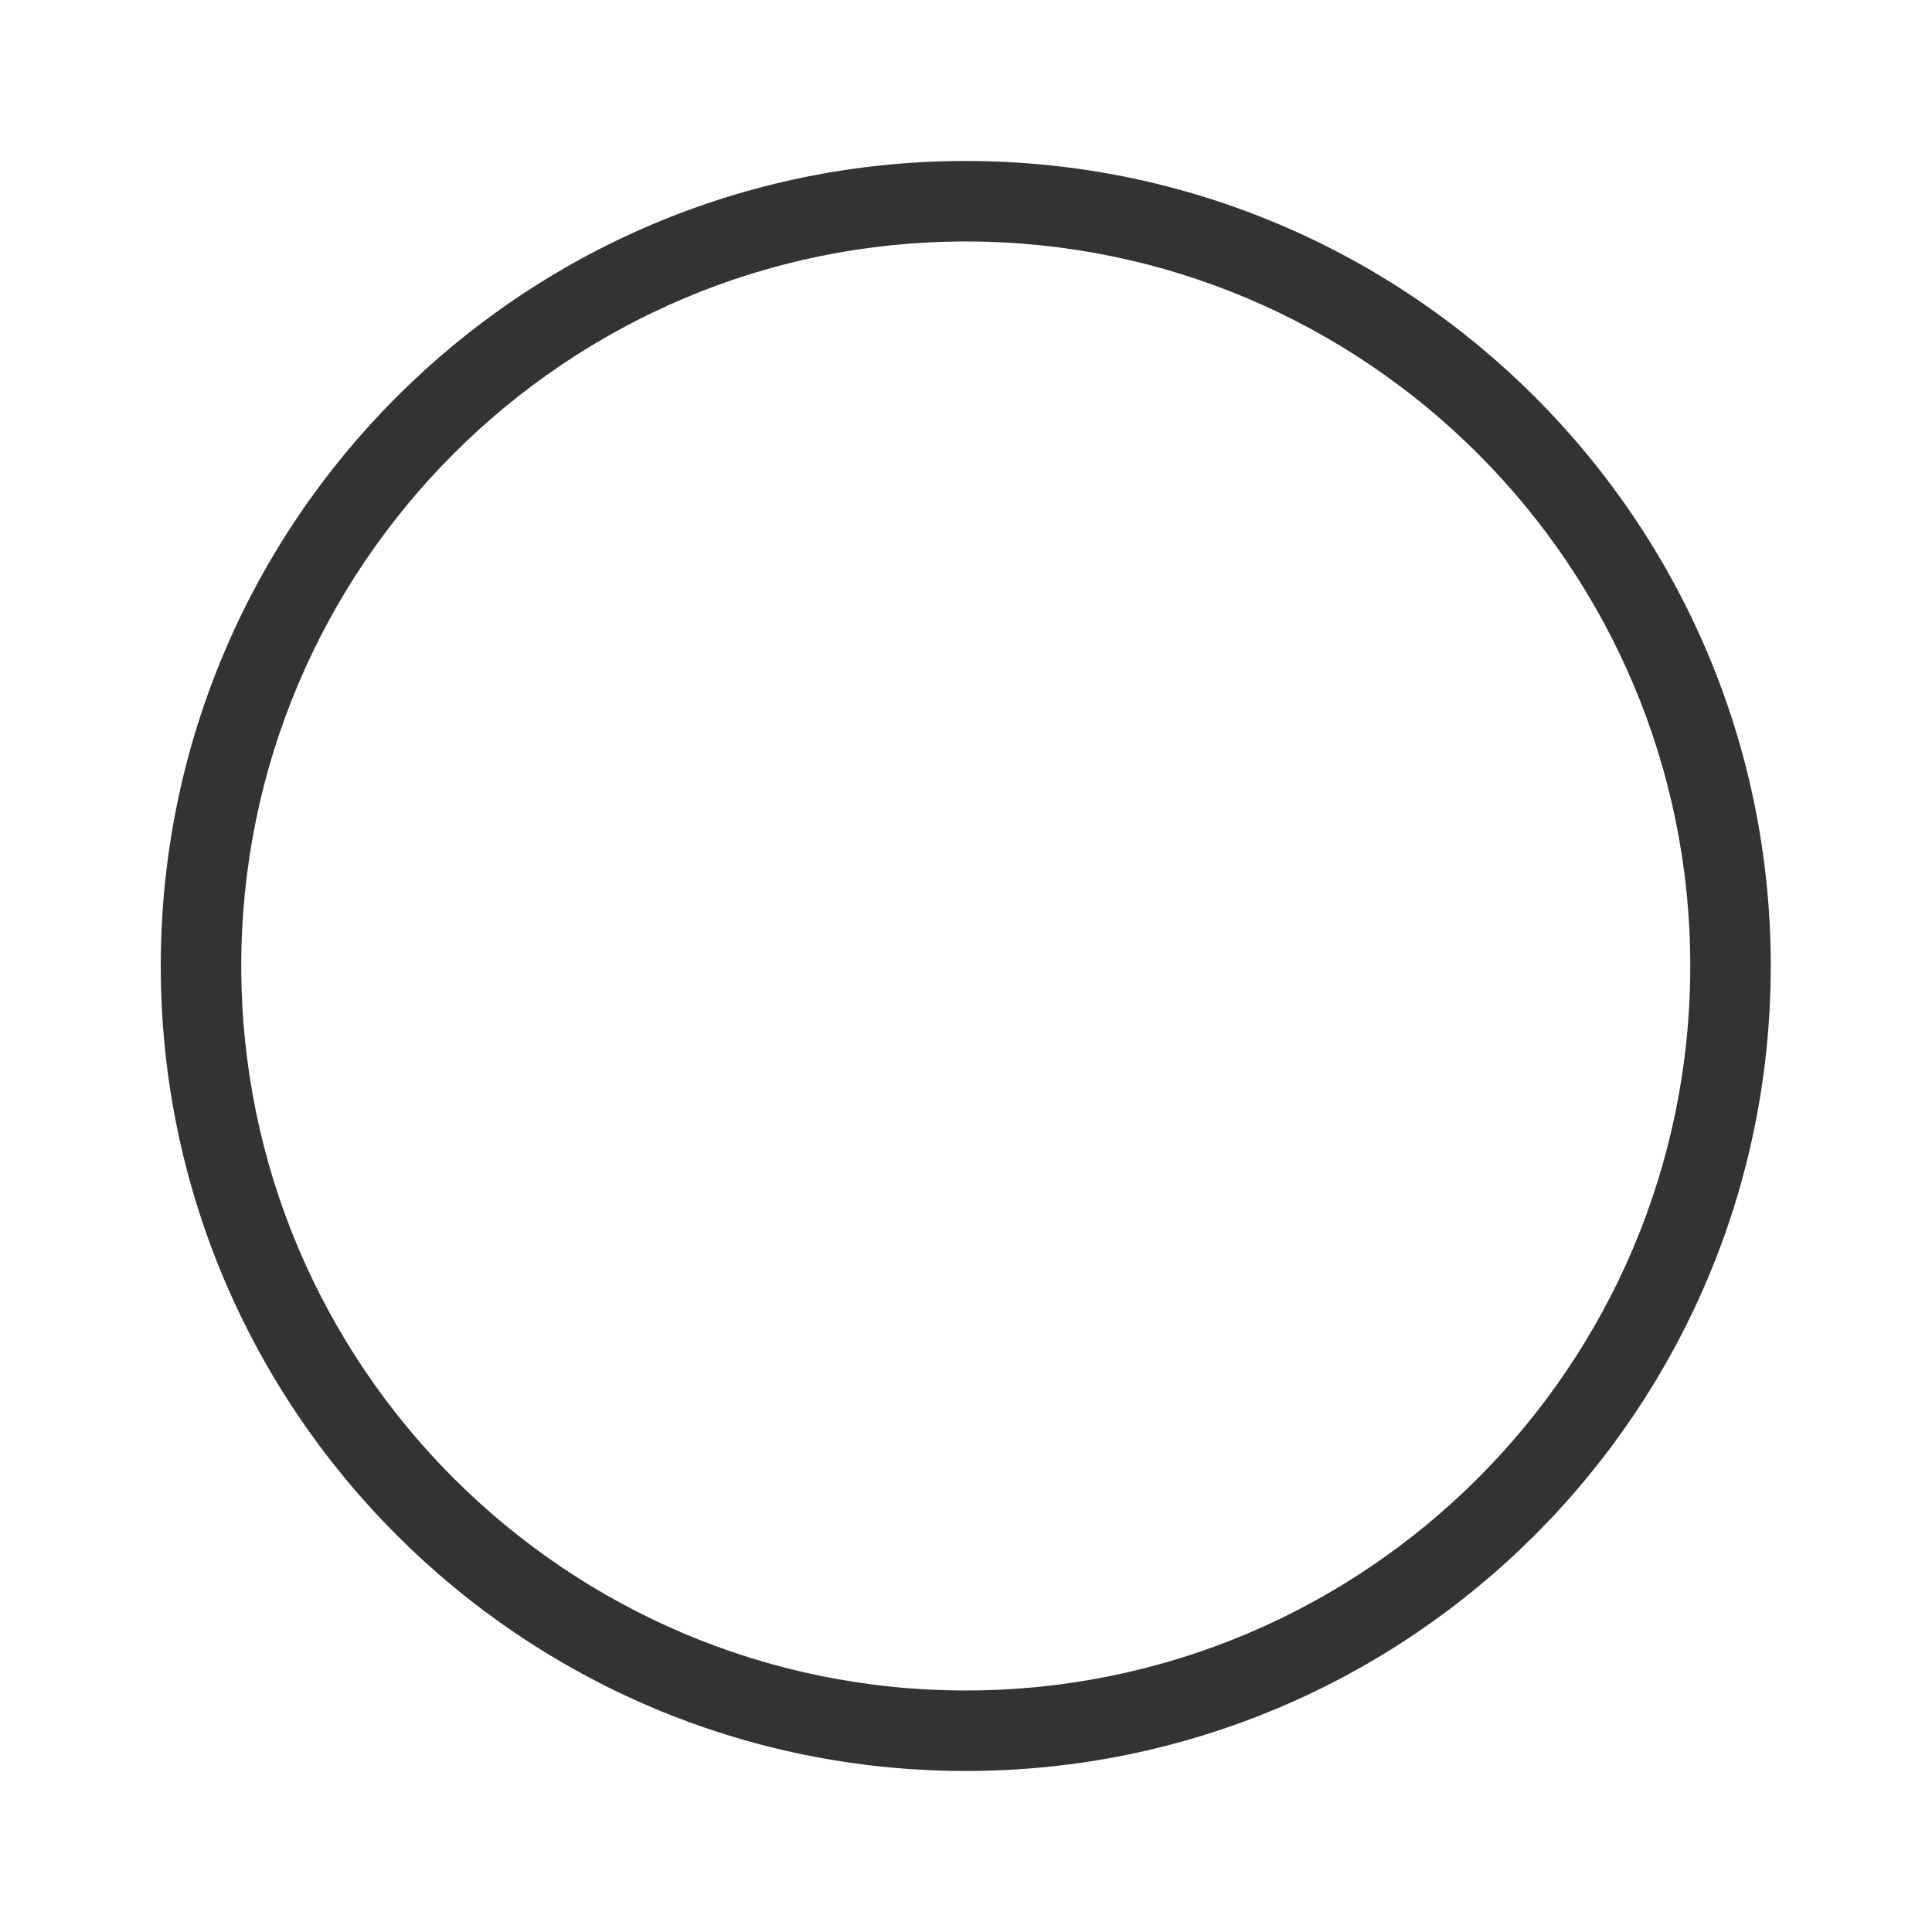
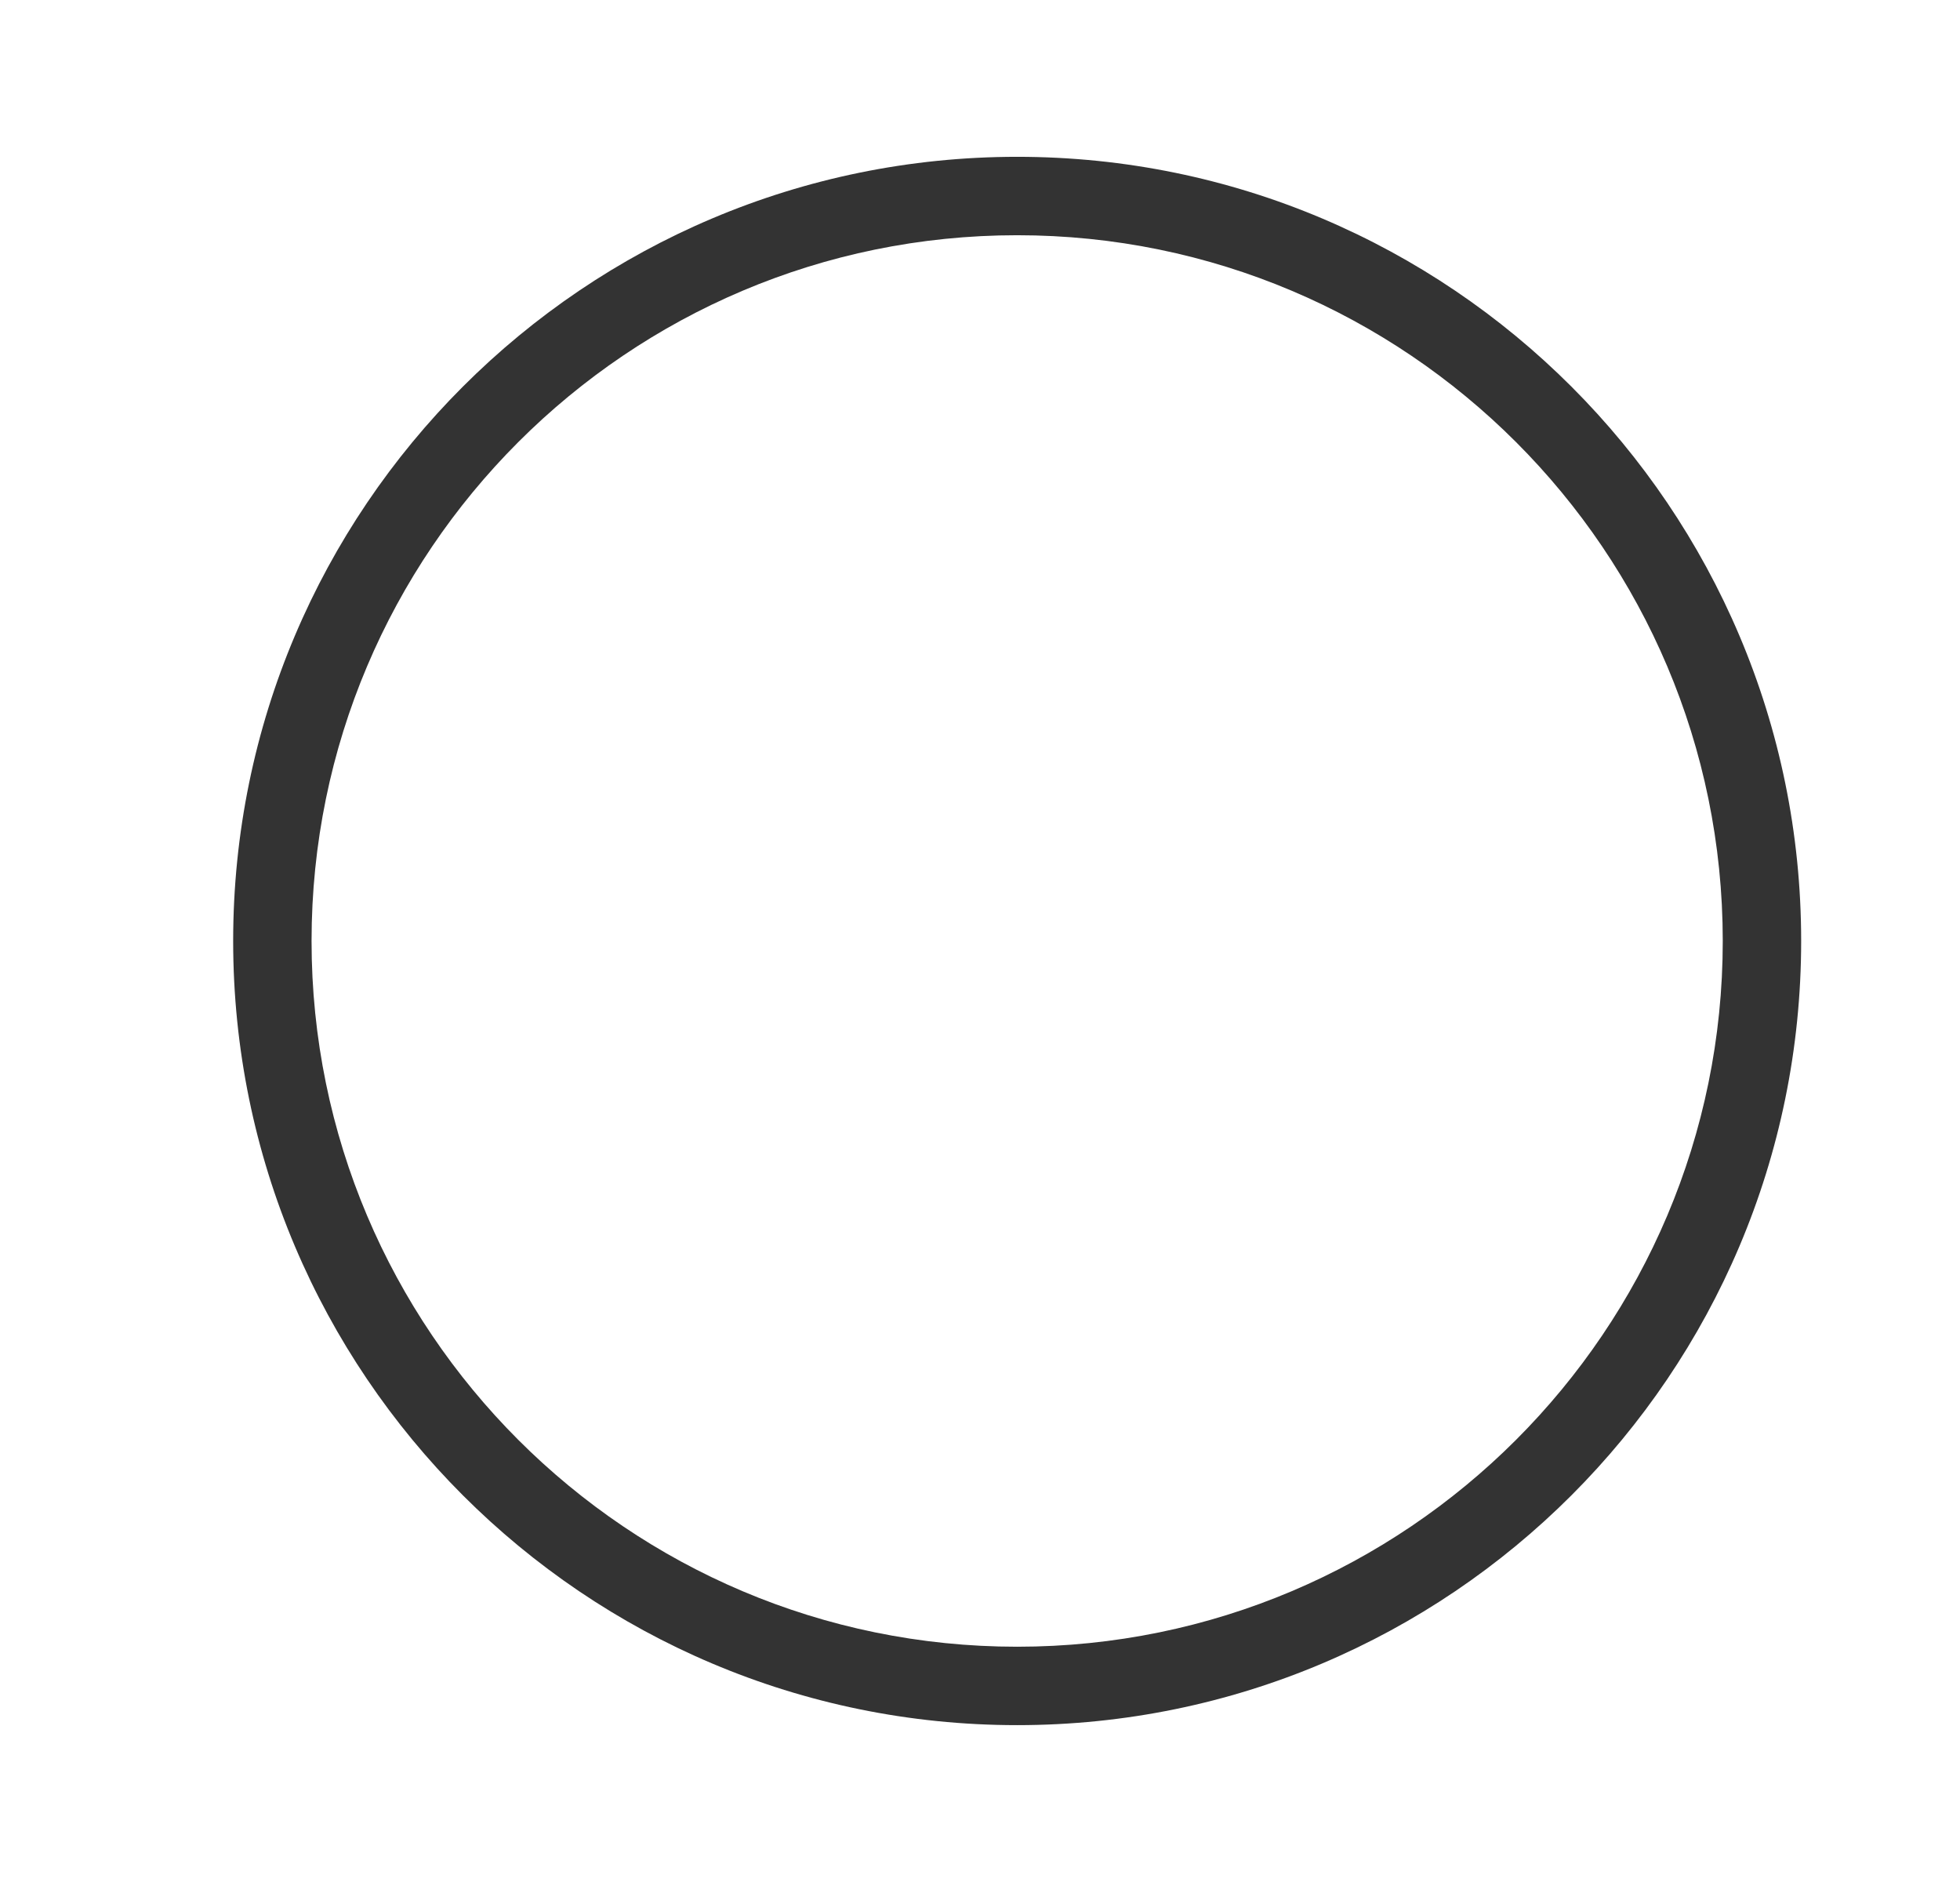
- <svg xmlns="http://www.w3.org/2000/svg" width="24px" height="24px" version="1.1" xml:space="preserve" style="fill-rule:evenodd;clip-rule:evenodd;stroke-linejoin:round;stroke-miterlimit:1.414;">
-   <g transform="matrix(1,0,0,1,-192,-224)">
-     <g id="basic.thin.circle" transform="matrix(0.800768,0,0,0.984948,192,224)">
+ <svg xmlns="http://www.w3.org/2000/svg" width="25px" height="24px" version="1.1" xml:space="preserve" style="fill-rule:evenodd;clip-rule:evenodd;stroke-linejoin:round;stroke-miterlimit:1.414;">
+   <g transform="matrix(1,0,0,1,-578,-224)">
+     <g id="basic.thin.circle" transform="matrix(0.800768,0,0,0.984948,578.977,224)">
      <rect x="0" y="0" width="29.971" height="24.367" style="fill:none;" />
      <g transform="matrix(1.2488,0,0,1.01528,-1125.18,-227.423)">
        <path d="M913.006,226C918.525,226 923.006,230.481 923.006,236C923.006,241.519 918.525,246 913.006,246C907.487,246 903.006,241.519 903.006,236C903.006,230.481 907.487,226 913.006,226ZM913.006,227C917.973,227 922.006,231.033 922.006,236C922.006,240.967 917.973,245 913.006,245C908.039,245 904.006,240.967 904.006,236C904.006,231.033 908.039,227 913.006,227Z" style="fill:rgb(51,51,51);" />
      </g>
    </g>
  </g>
</svg>
